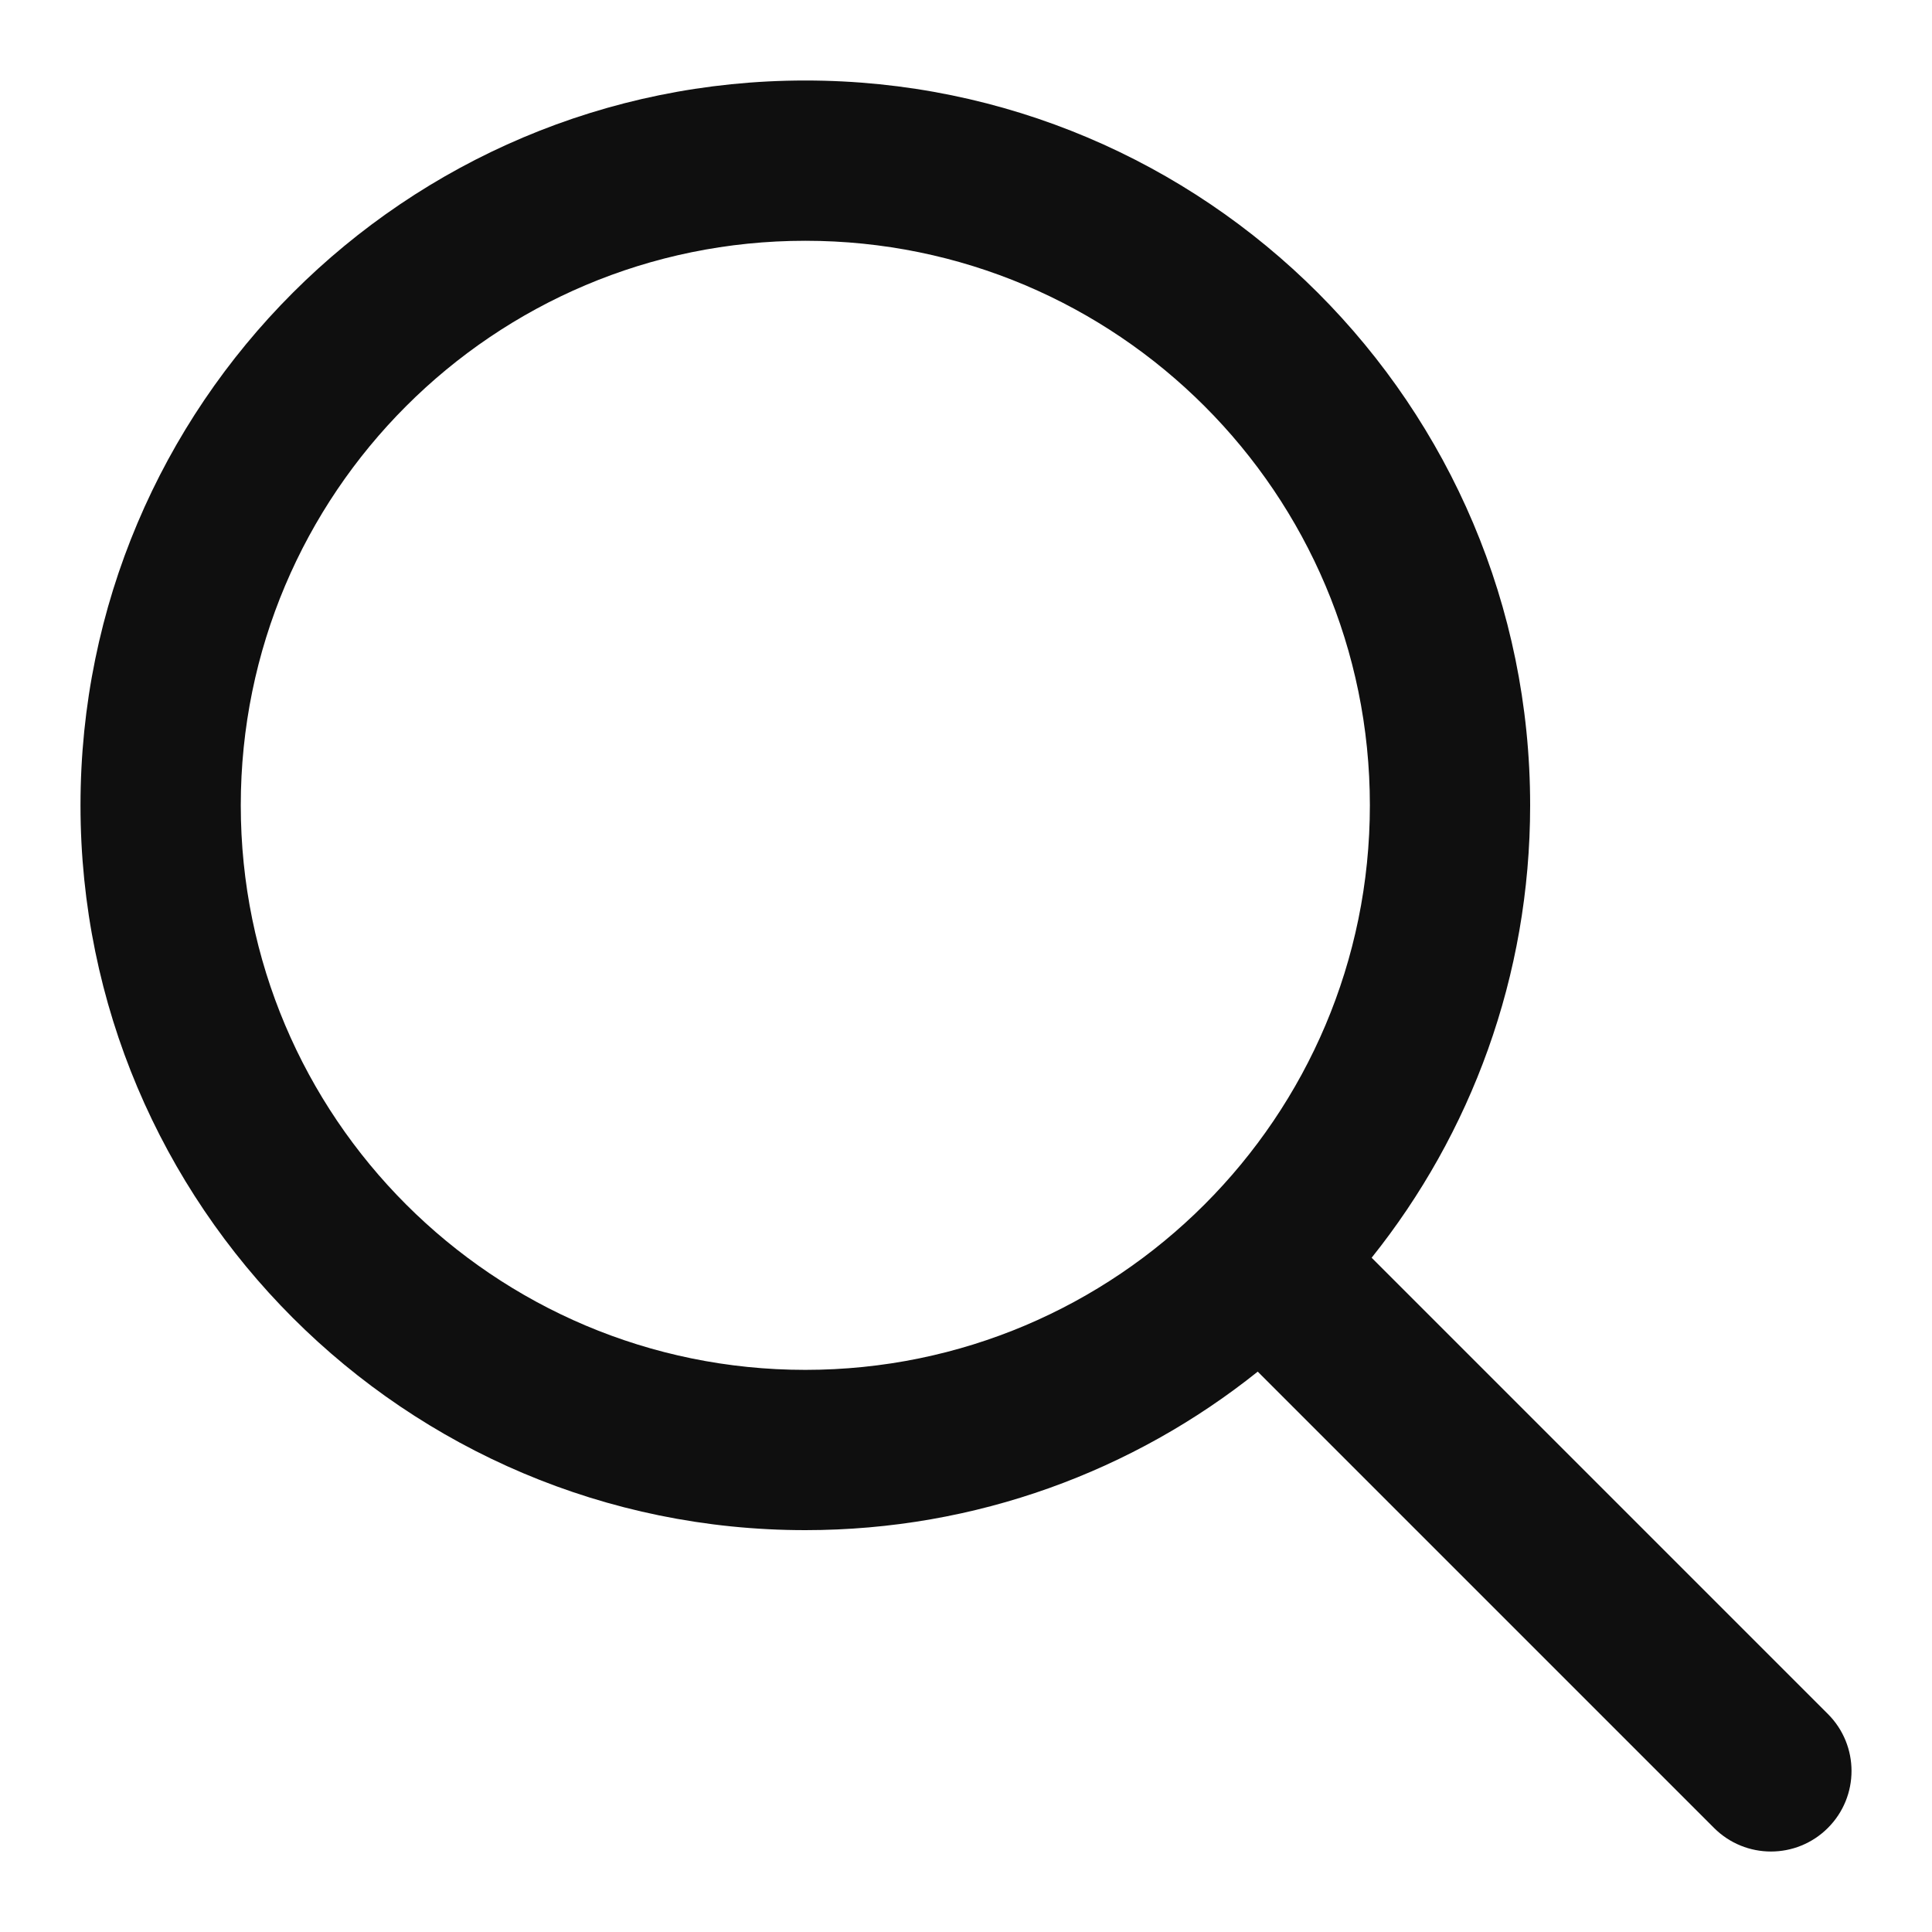
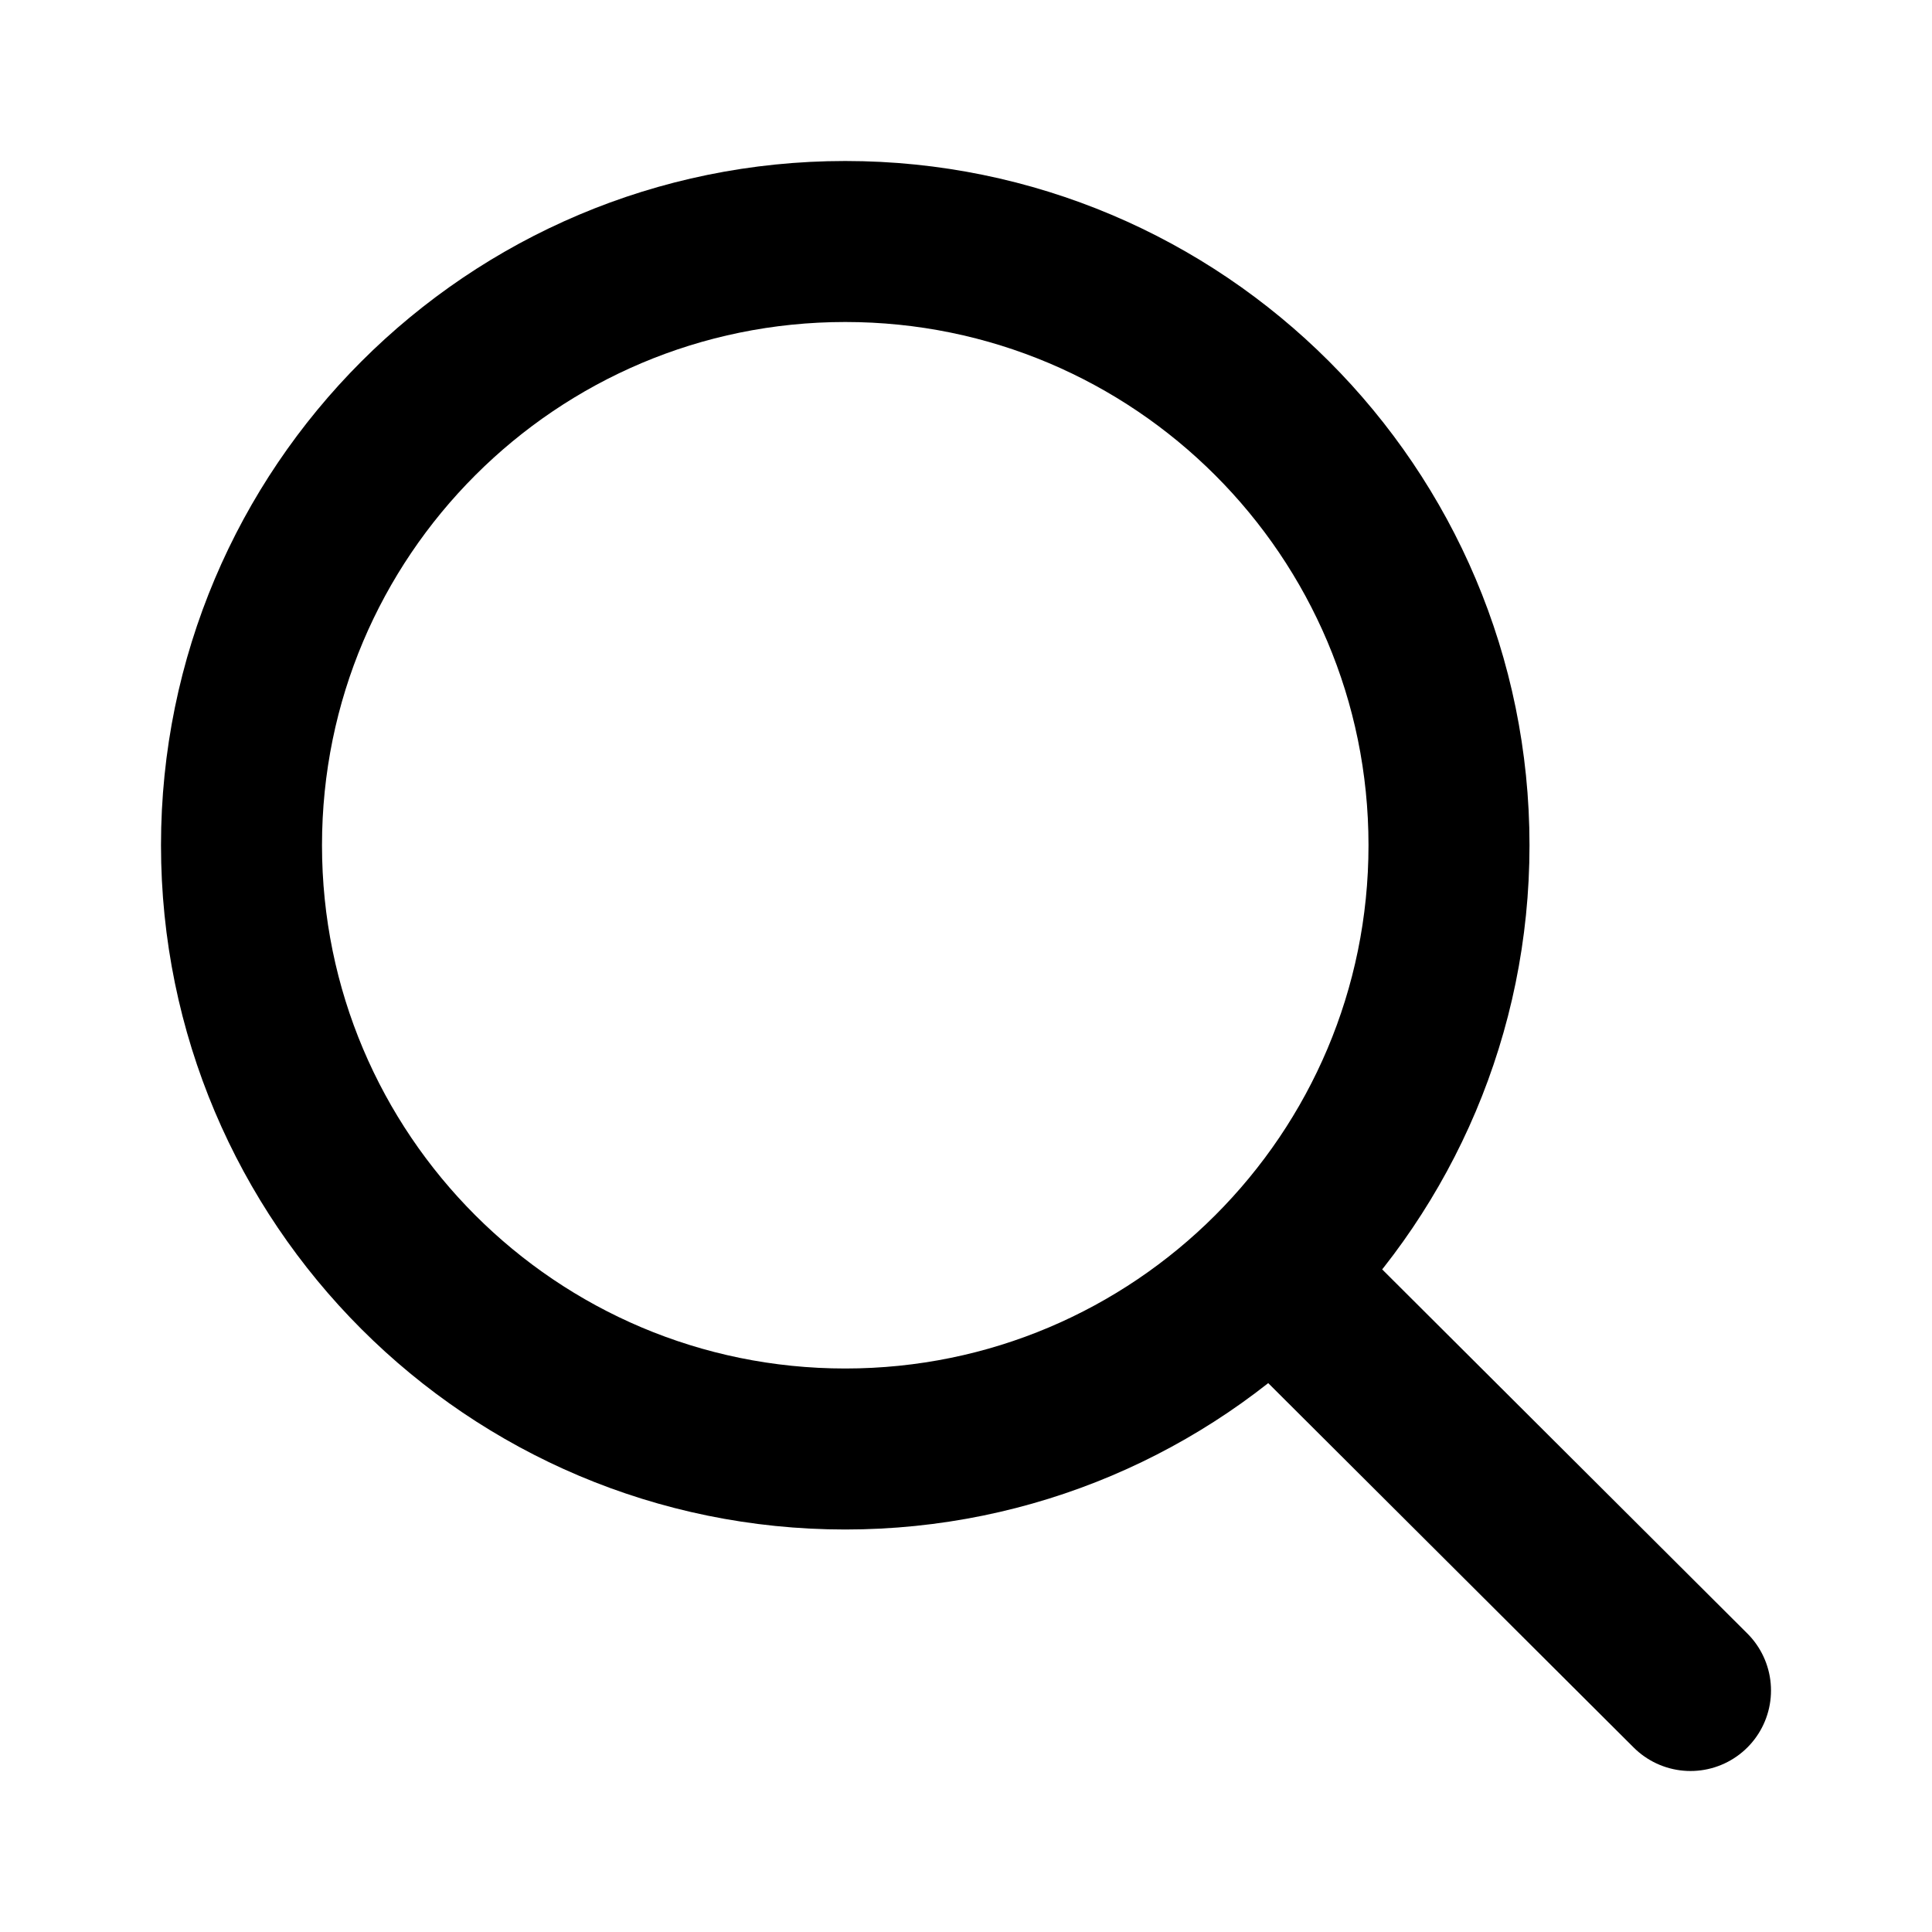
- <svg xmlns="http://www.w3.org/2000/svg" viewBox="0 0 24 24" fill="none">
+ <svg xmlns="http://www.w3.org/2000/svg" width="64px" height="64px" viewBox="0 0 24 24" fill="none">
  <g id="SVGRepo_bgCarrier" stroke-width="0" />
  <g id="SVGRepo_tracerCarrier" stroke-linecap="round" stroke-linejoin="round" />
  <g id="SVGRepo_iconCarrier">
-     <path fill-rule="evenodd" clip-rule="evenodd" d="M17.039 15.624C18.271 14.084 19.008 12.13 19.008 10.004C19.008 5.031 14.977 1 10.004 1C5.031 1 1 5.031 1 10.004C1 14.977 5.031 19.008 10.004 19.008C12.13 19.008 14.084 18.271 15.624 17.039L21.292 22.707C21.683 23.098 22.316 23.098 22.707 22.707C23.098 22.316 23.098 21.683 22.707 21.292L17.039 15.624ZM10.004 17.017C6.131 17.017 2.991 13.877 2.991 10.004C2.991 6.131 6.131 2.991 10.004 2.991C13.877 2.991 17.017 6.131 17.017 10.004C17.017 13.877 13.877 17.017 10.004 17.017Z" fill="#0F0F0F" />
+     <path d="M15.796 15.811L21 21M18 10.5C18 14.642 14.642 18 10.5 18C6.358 18 3 14.642 3 10.5C3 6.358 6.358 3 10.5 3C14.642 3 18 6.358 18 10.5Z" stroke="#000000" stroke-width="2" stroke-linecap="round" stroke-linejoin="round" />
  </g>
</svg>
